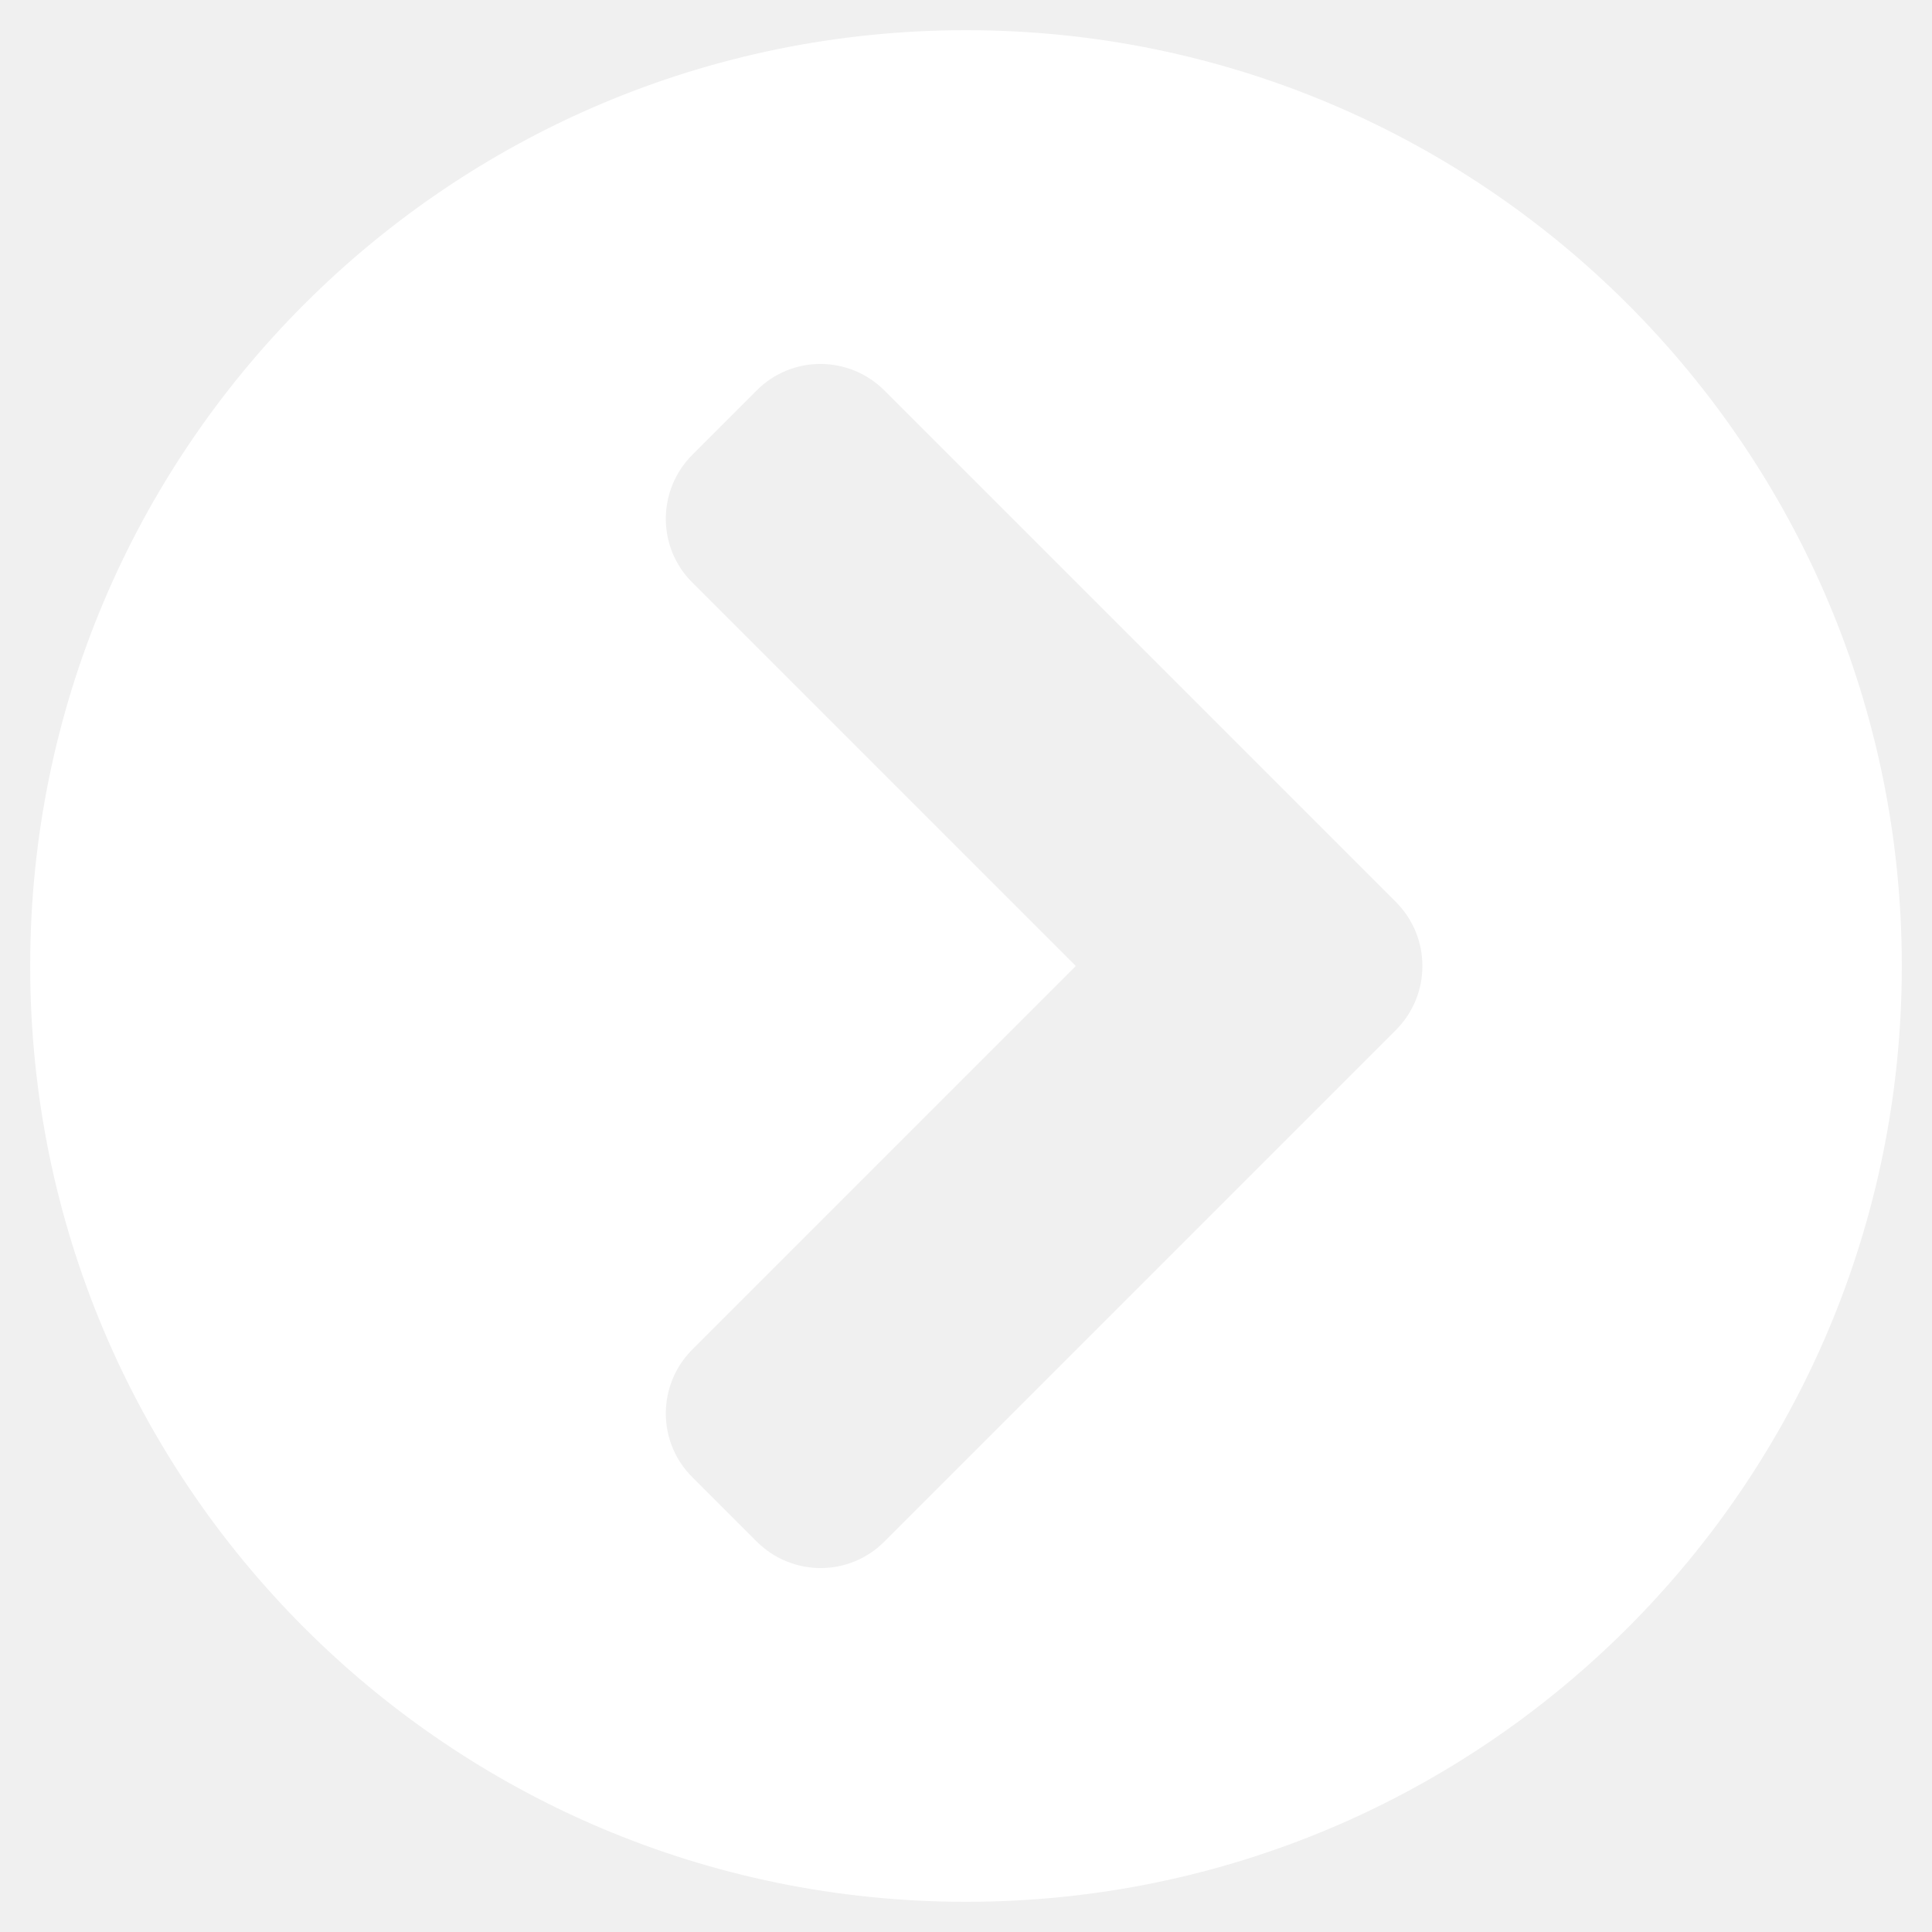
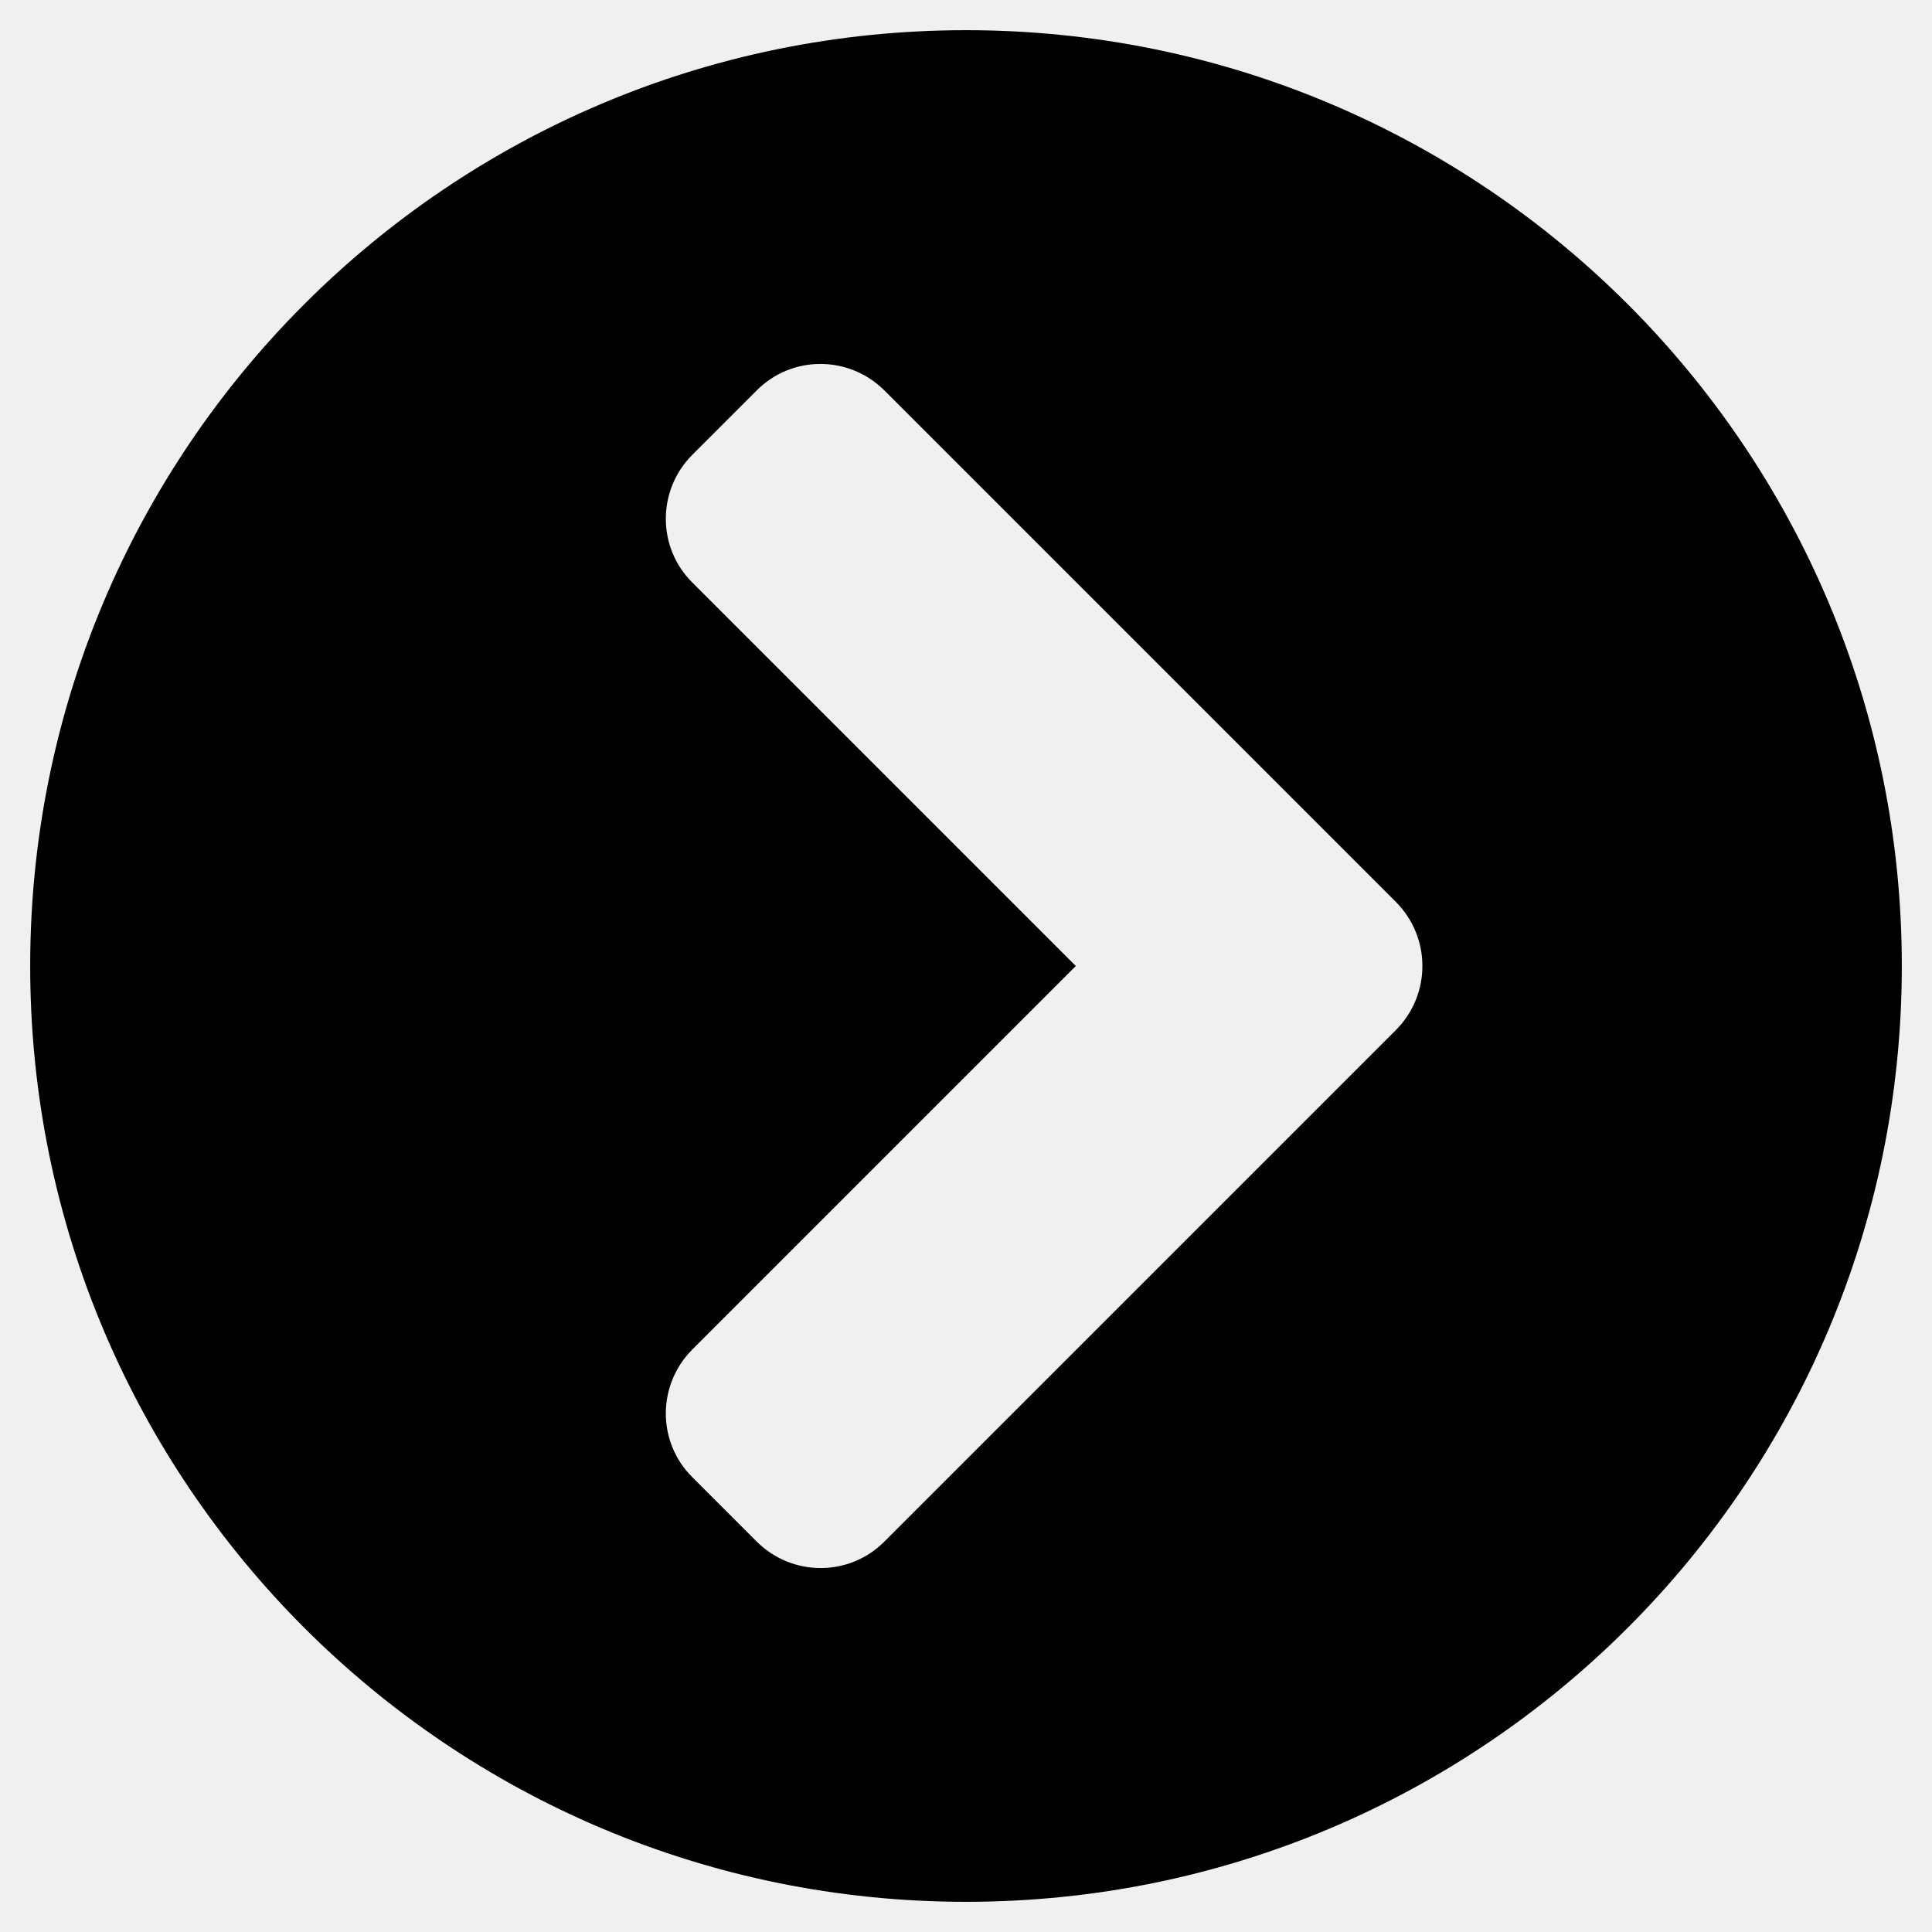
- <svg xmlns="http://www.w3.org/2000/svg" style="fill: #fff;" viewBox="0 0 512 512">
+ <svg xmlns="http://www.w3.org/2000/svg" viewBox="0 0 512 512">
  <path d="M256 8c137 0 248 111 248 248S393 504 256 504 8 393 8 256 119 8 256 8zm113.9 231L234.4 103.5c-9.4-9.4-24.6-9.4-33.9 0l-17 17c-9.4 9.4-9.4 24.6 0 33.9L285.1 256 183.5 357.6c-9.4 9.4-9.4 24.6 0 33.9l17 17c9.4 9.4 24.6 9.4 33.9 0L369.9 273c9.4-9.4 9.4-24.6 0-34z" />
</svg>
